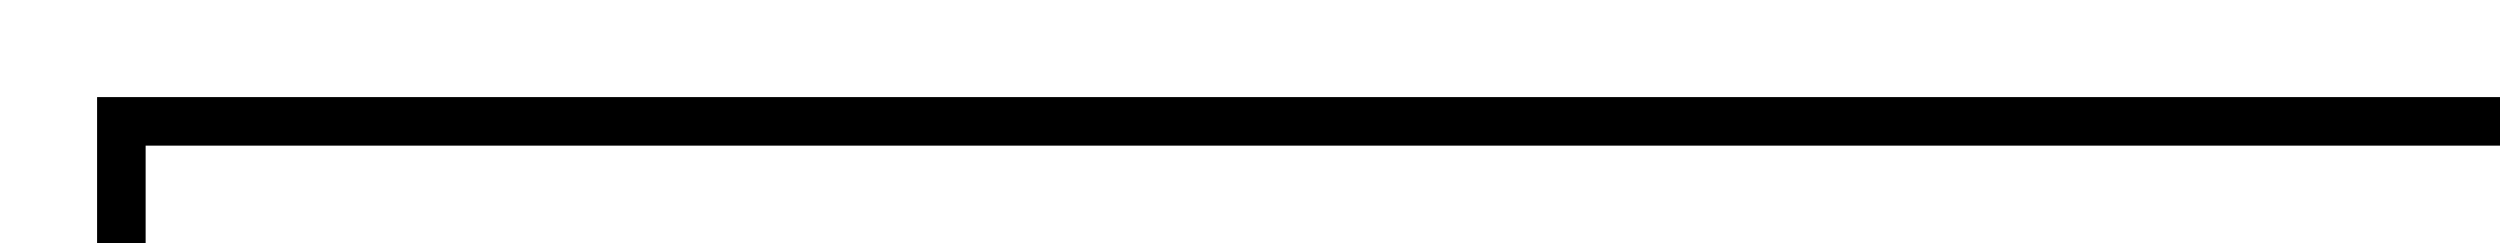
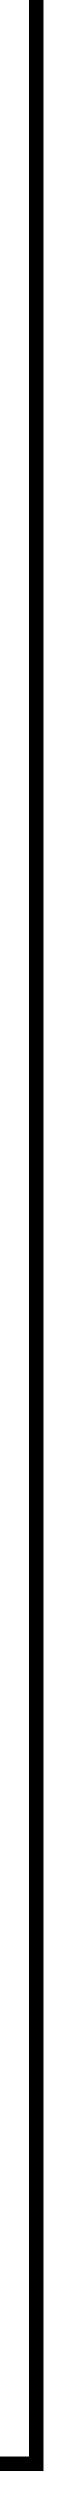
- <svg xmlns="http://www.w3.org/2000/svg" version="1.1" width="103px" height="10px" preserveAspectRatio="xMinYMid meet" viewBox="369 609  103 8">
-   <path d="M 473 613  L 374 613  L 374 636  " stroke-width="2" stroke="#000000" fill="none" />
-   <path d="M 366.4 635  L 374 642  L 381.6 635  L 366.4 635  Z " fill-rule="nonzero" fill="#000000" stroke="none" />
+ <svg xmlns="http://www.w3.org/2000/svg" version="1.1" width="10px" height="345px" preserveAspectRatio="xMidYMin meet" viewBox="545 650  8 345">
+   <path d="M 549 650  L 549 990  L 374 990  L 374 982  " stroke-width="2" stroke="#000000" fill="none" />
+   <path d="M 381.6 983  L 374 976  L 366.4 983  L 381.6 983  Z " fill-rule="nonzero" fill="#000000" stroke="none" />
</svg>
